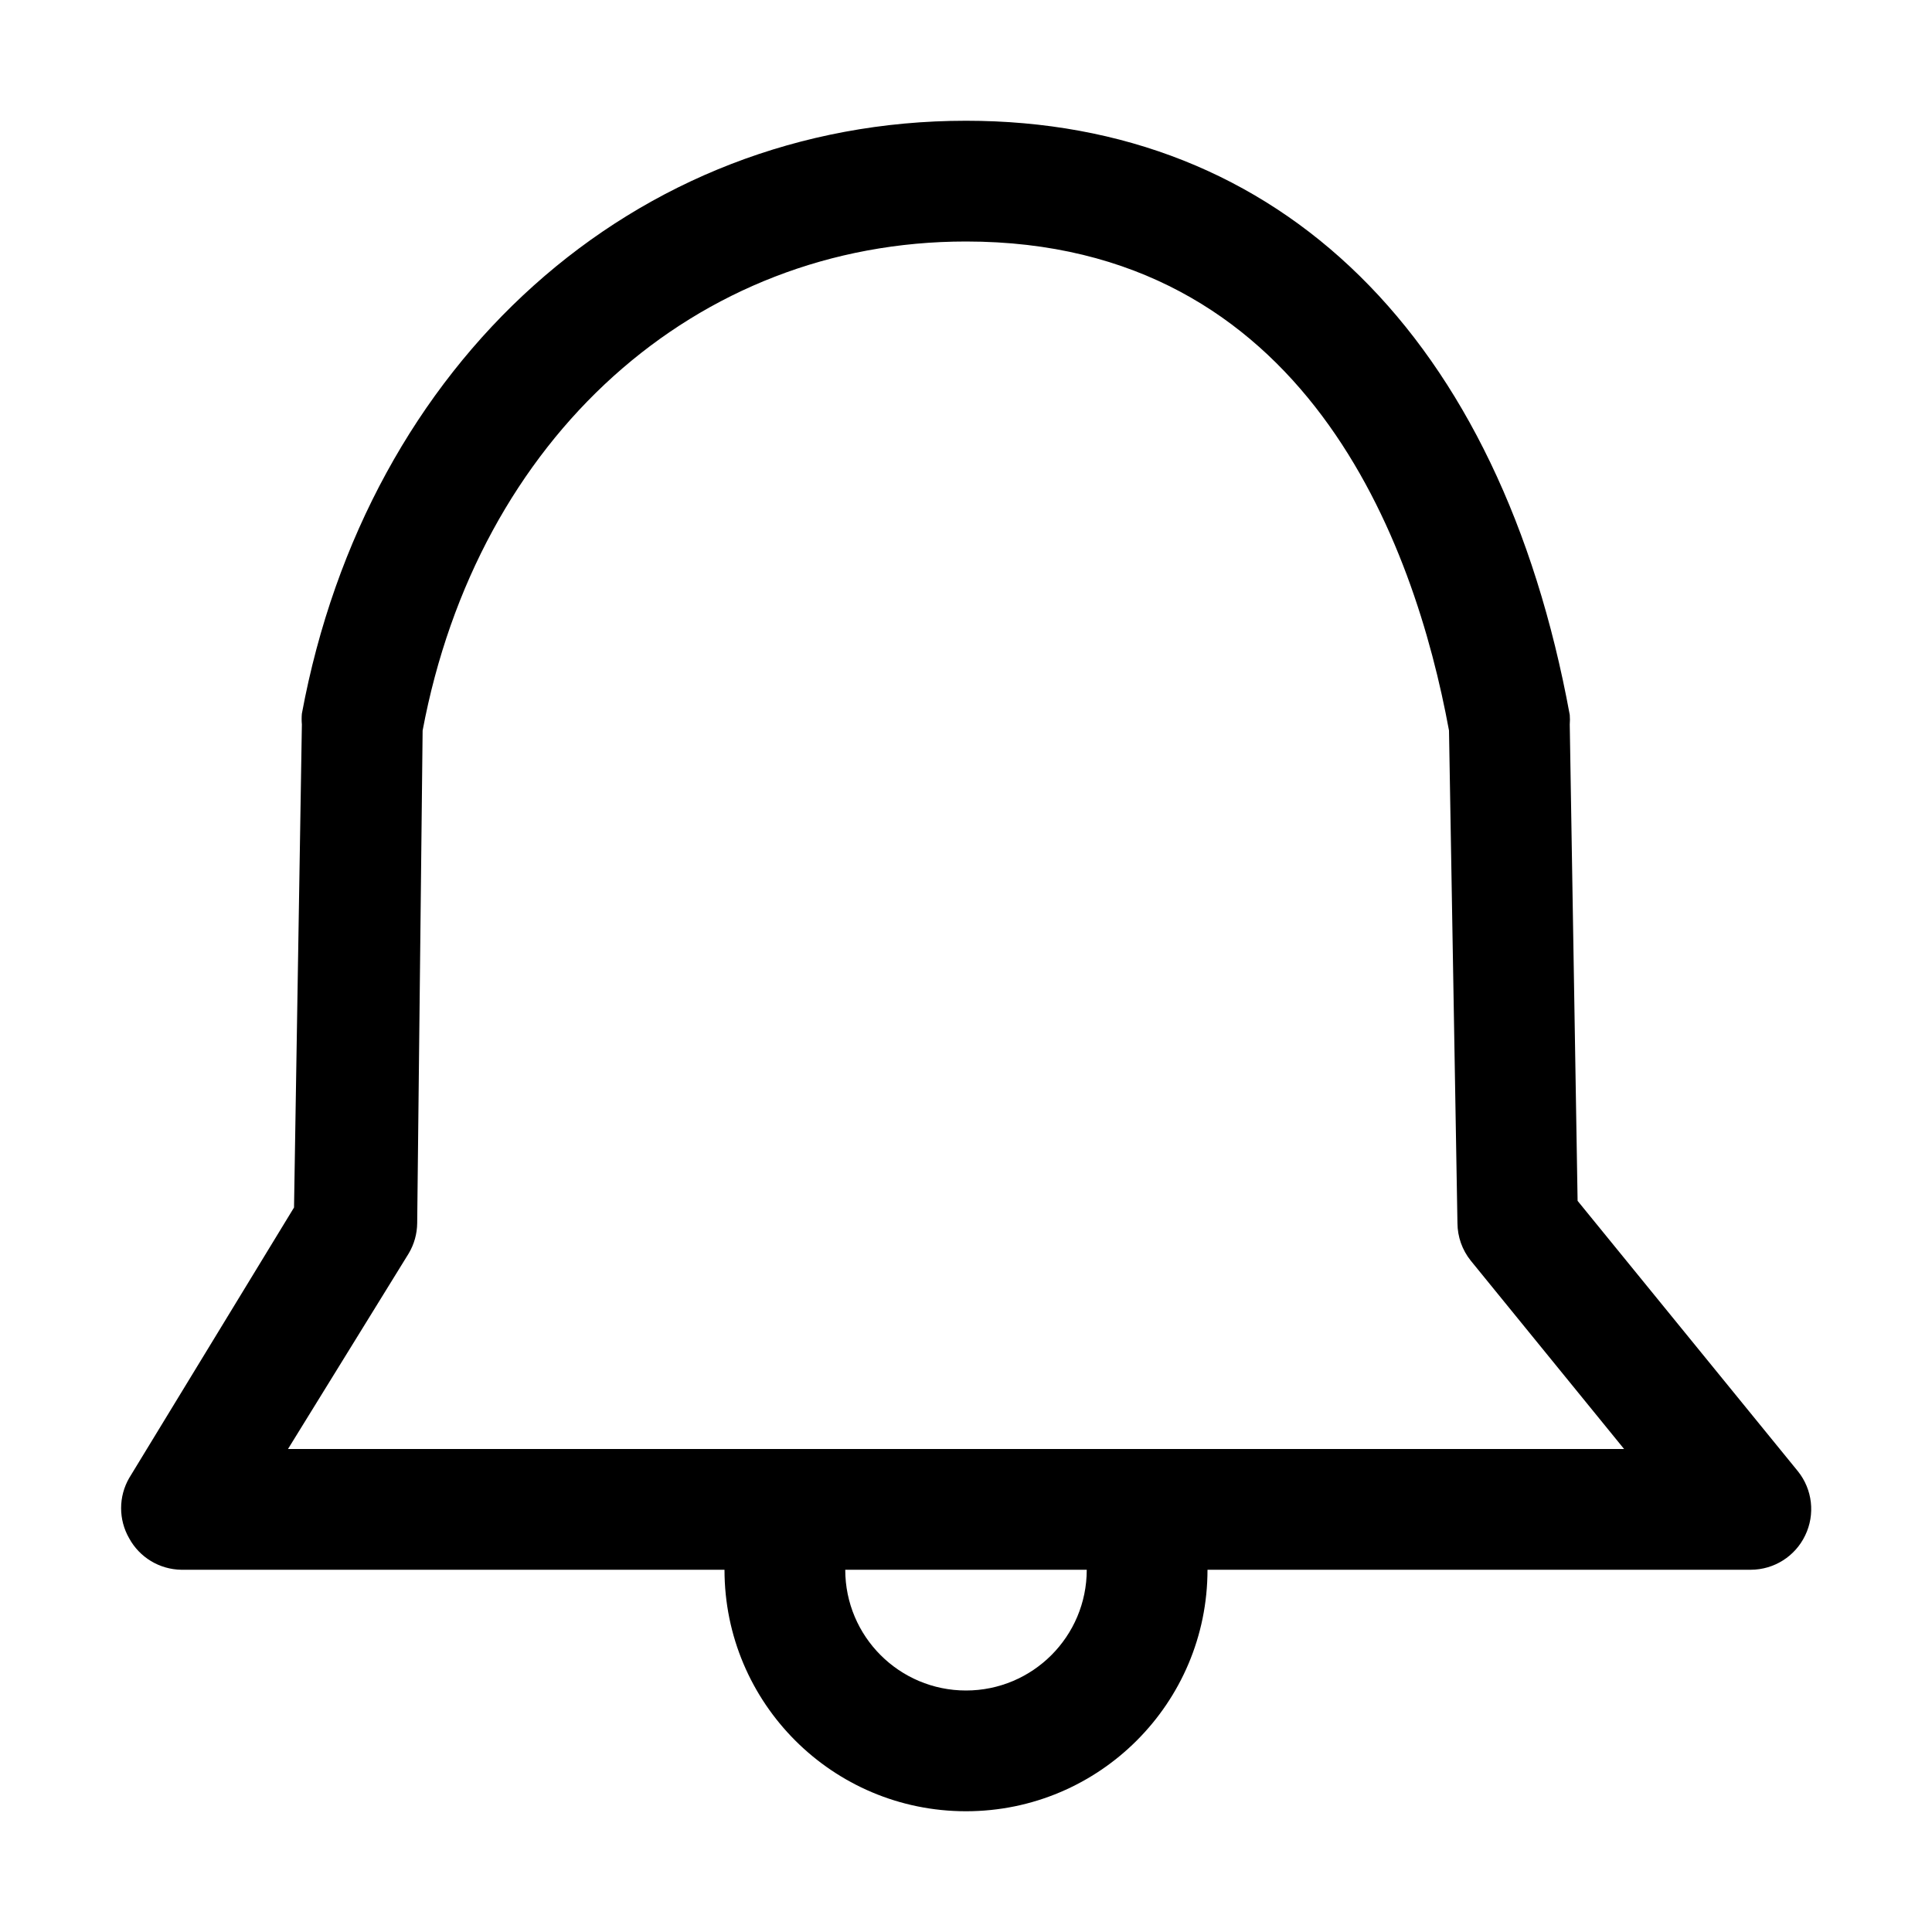
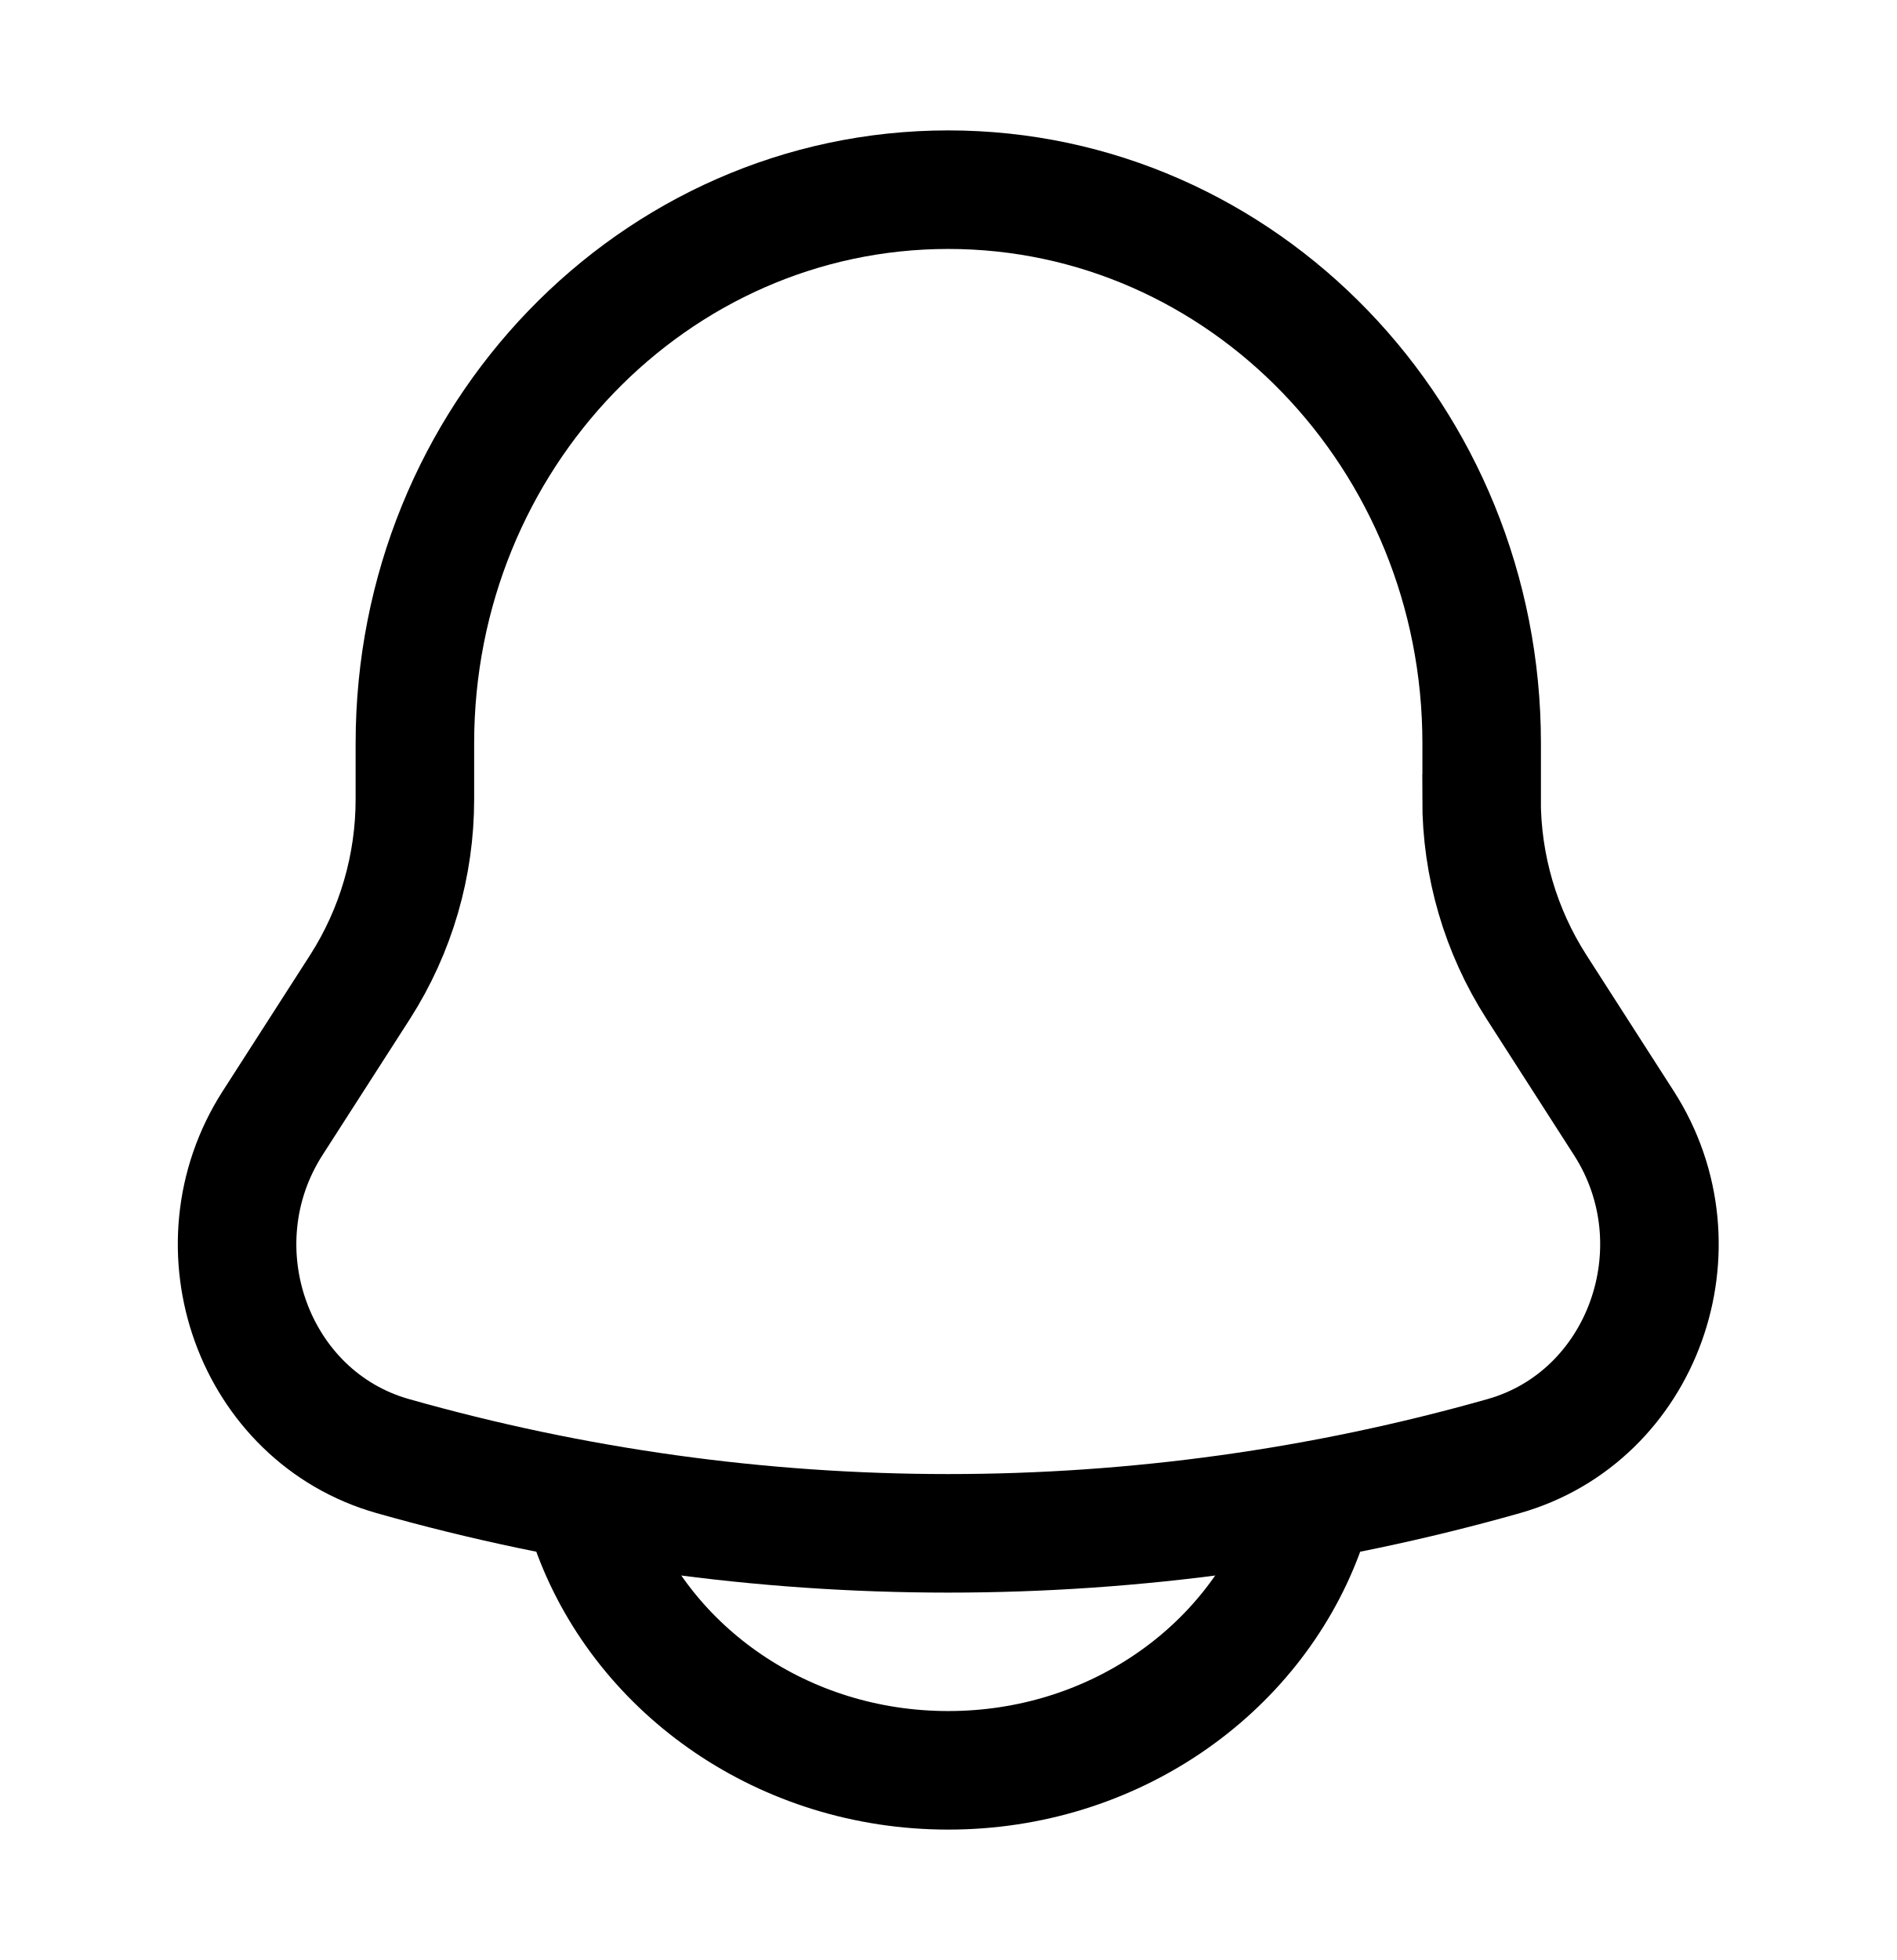
- <svg xmlns="http://www.w3.org/2000/svg" viewBox="0 0 32 32">
-   <g id="bell">
-     <path d="M29.78,24.37l-3.65-4.48L26,12a1,1,0,0,0,0-.16C24.85,5.58,21.21,2,16,2,10.5,2,6.08,6,5,11.82A1,1,0,0,0,5,12l-.13,8L2.14,24.48a1,1,0,0,0,0,1A1,1,0,0,0,3,26h9a4,4,0,0,0,8,0h9a1,1,0,0,0,.9-.57A1,1,0,0,0,29.78,24.37ZM16,28a2,2,0,0,1-2-2h4A2,2,0,0,1,16,28ZM4.77,24l2-3.24a1,1,0,0,0,.14-.5L7,12.1C7.91,7.25,11.52,4,16,4c5.63,0,7.43,5,8,8.1l.14,8.16a1,1,0,0,0,.22.62L26.9,24Z" />
-   </g>
+ <svg xmlns="http://www.w3.org/2000/svg" width="30" height="31" viewBox="0 0 30 31" fill="none">
+   <path d="M23.438 12.637V11.756C23.438 6.92 19.658 3 15 3C10.343 3 6.563 6.92 6.563 11.756V12.637C6.564 13.689 6.264 14.72 5.698 15.606L4.313 17.762C3.049 19.731 4.014 22.407 6.213 23.03C11.958 24.659 18.042 24.659 23.788 23.03C25.986 22.407 26.951 19.731 25.688 17.764L24.303 15.607C23.736 14.721 23.435 13.691 23.436 12.639L23.438 12.637Z" stroke="black" stroke-width="1.875" />
+   <path d="M9.375 24.25C10.194 26.435 12.402 28 15 28C17.598 28 19.806 26.435 20.625 24.25" stroke="black" stroke-width="1.875" stroke-linecap="round" />
</svg>
